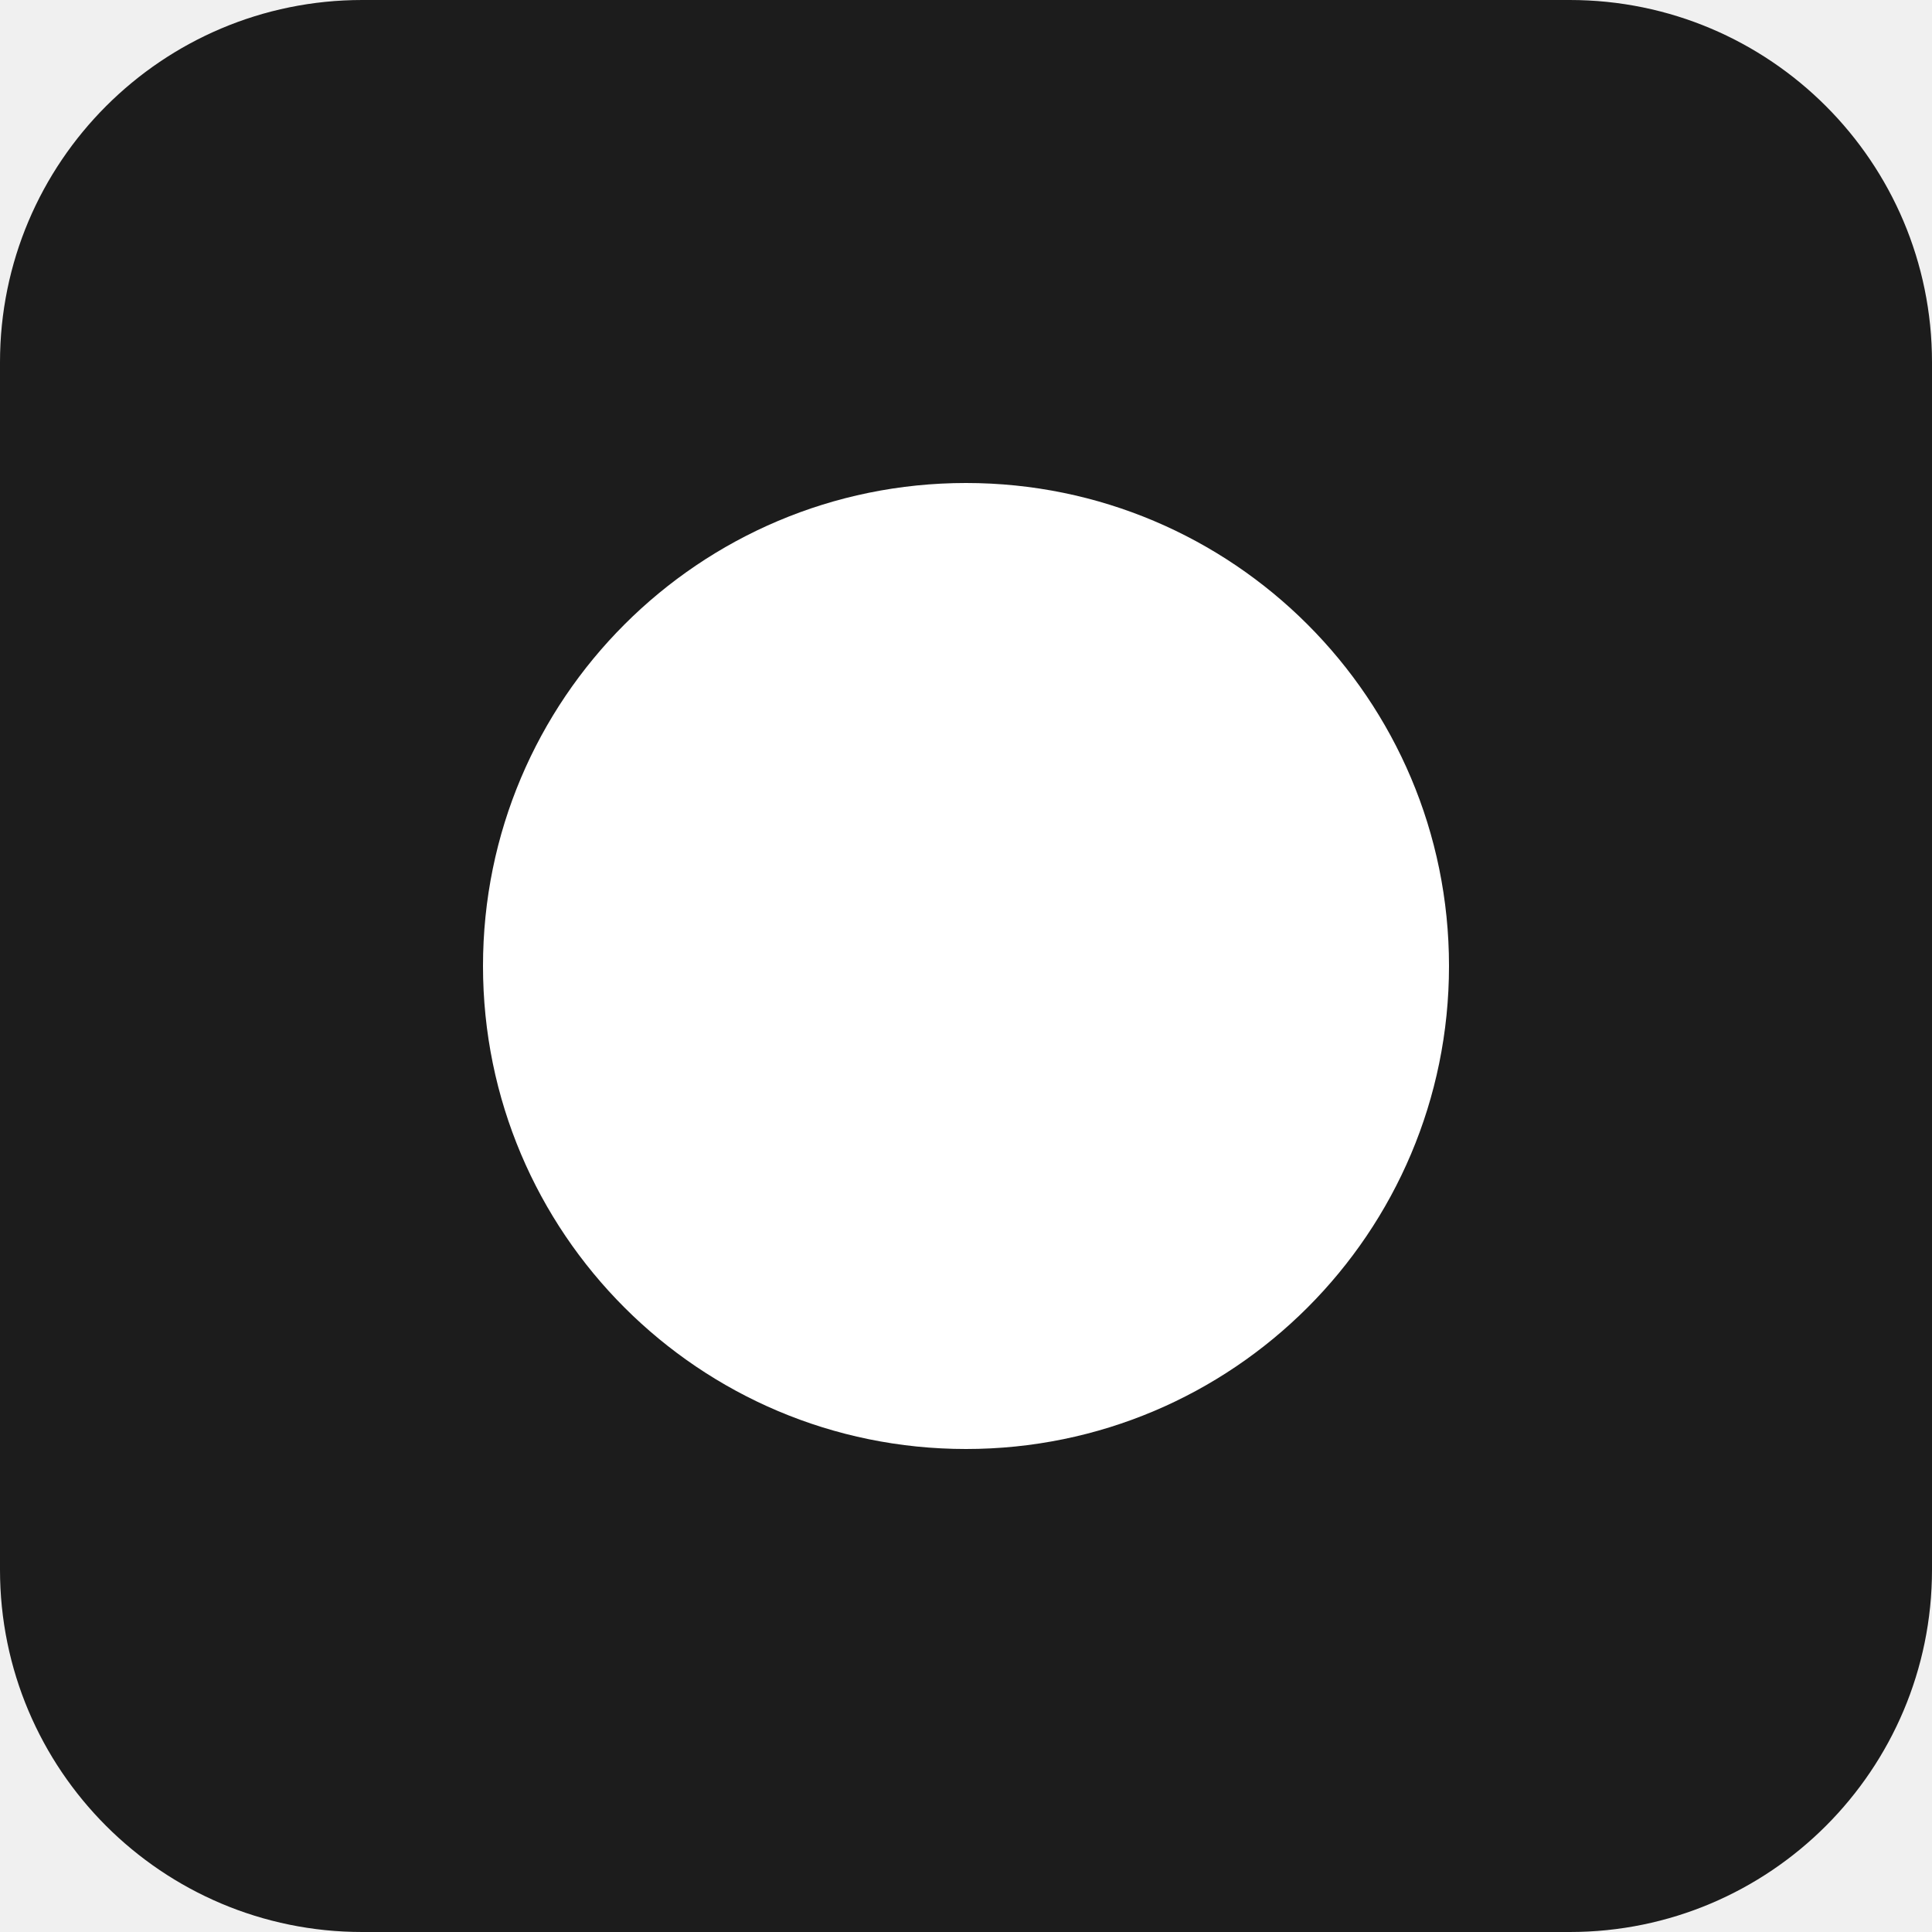
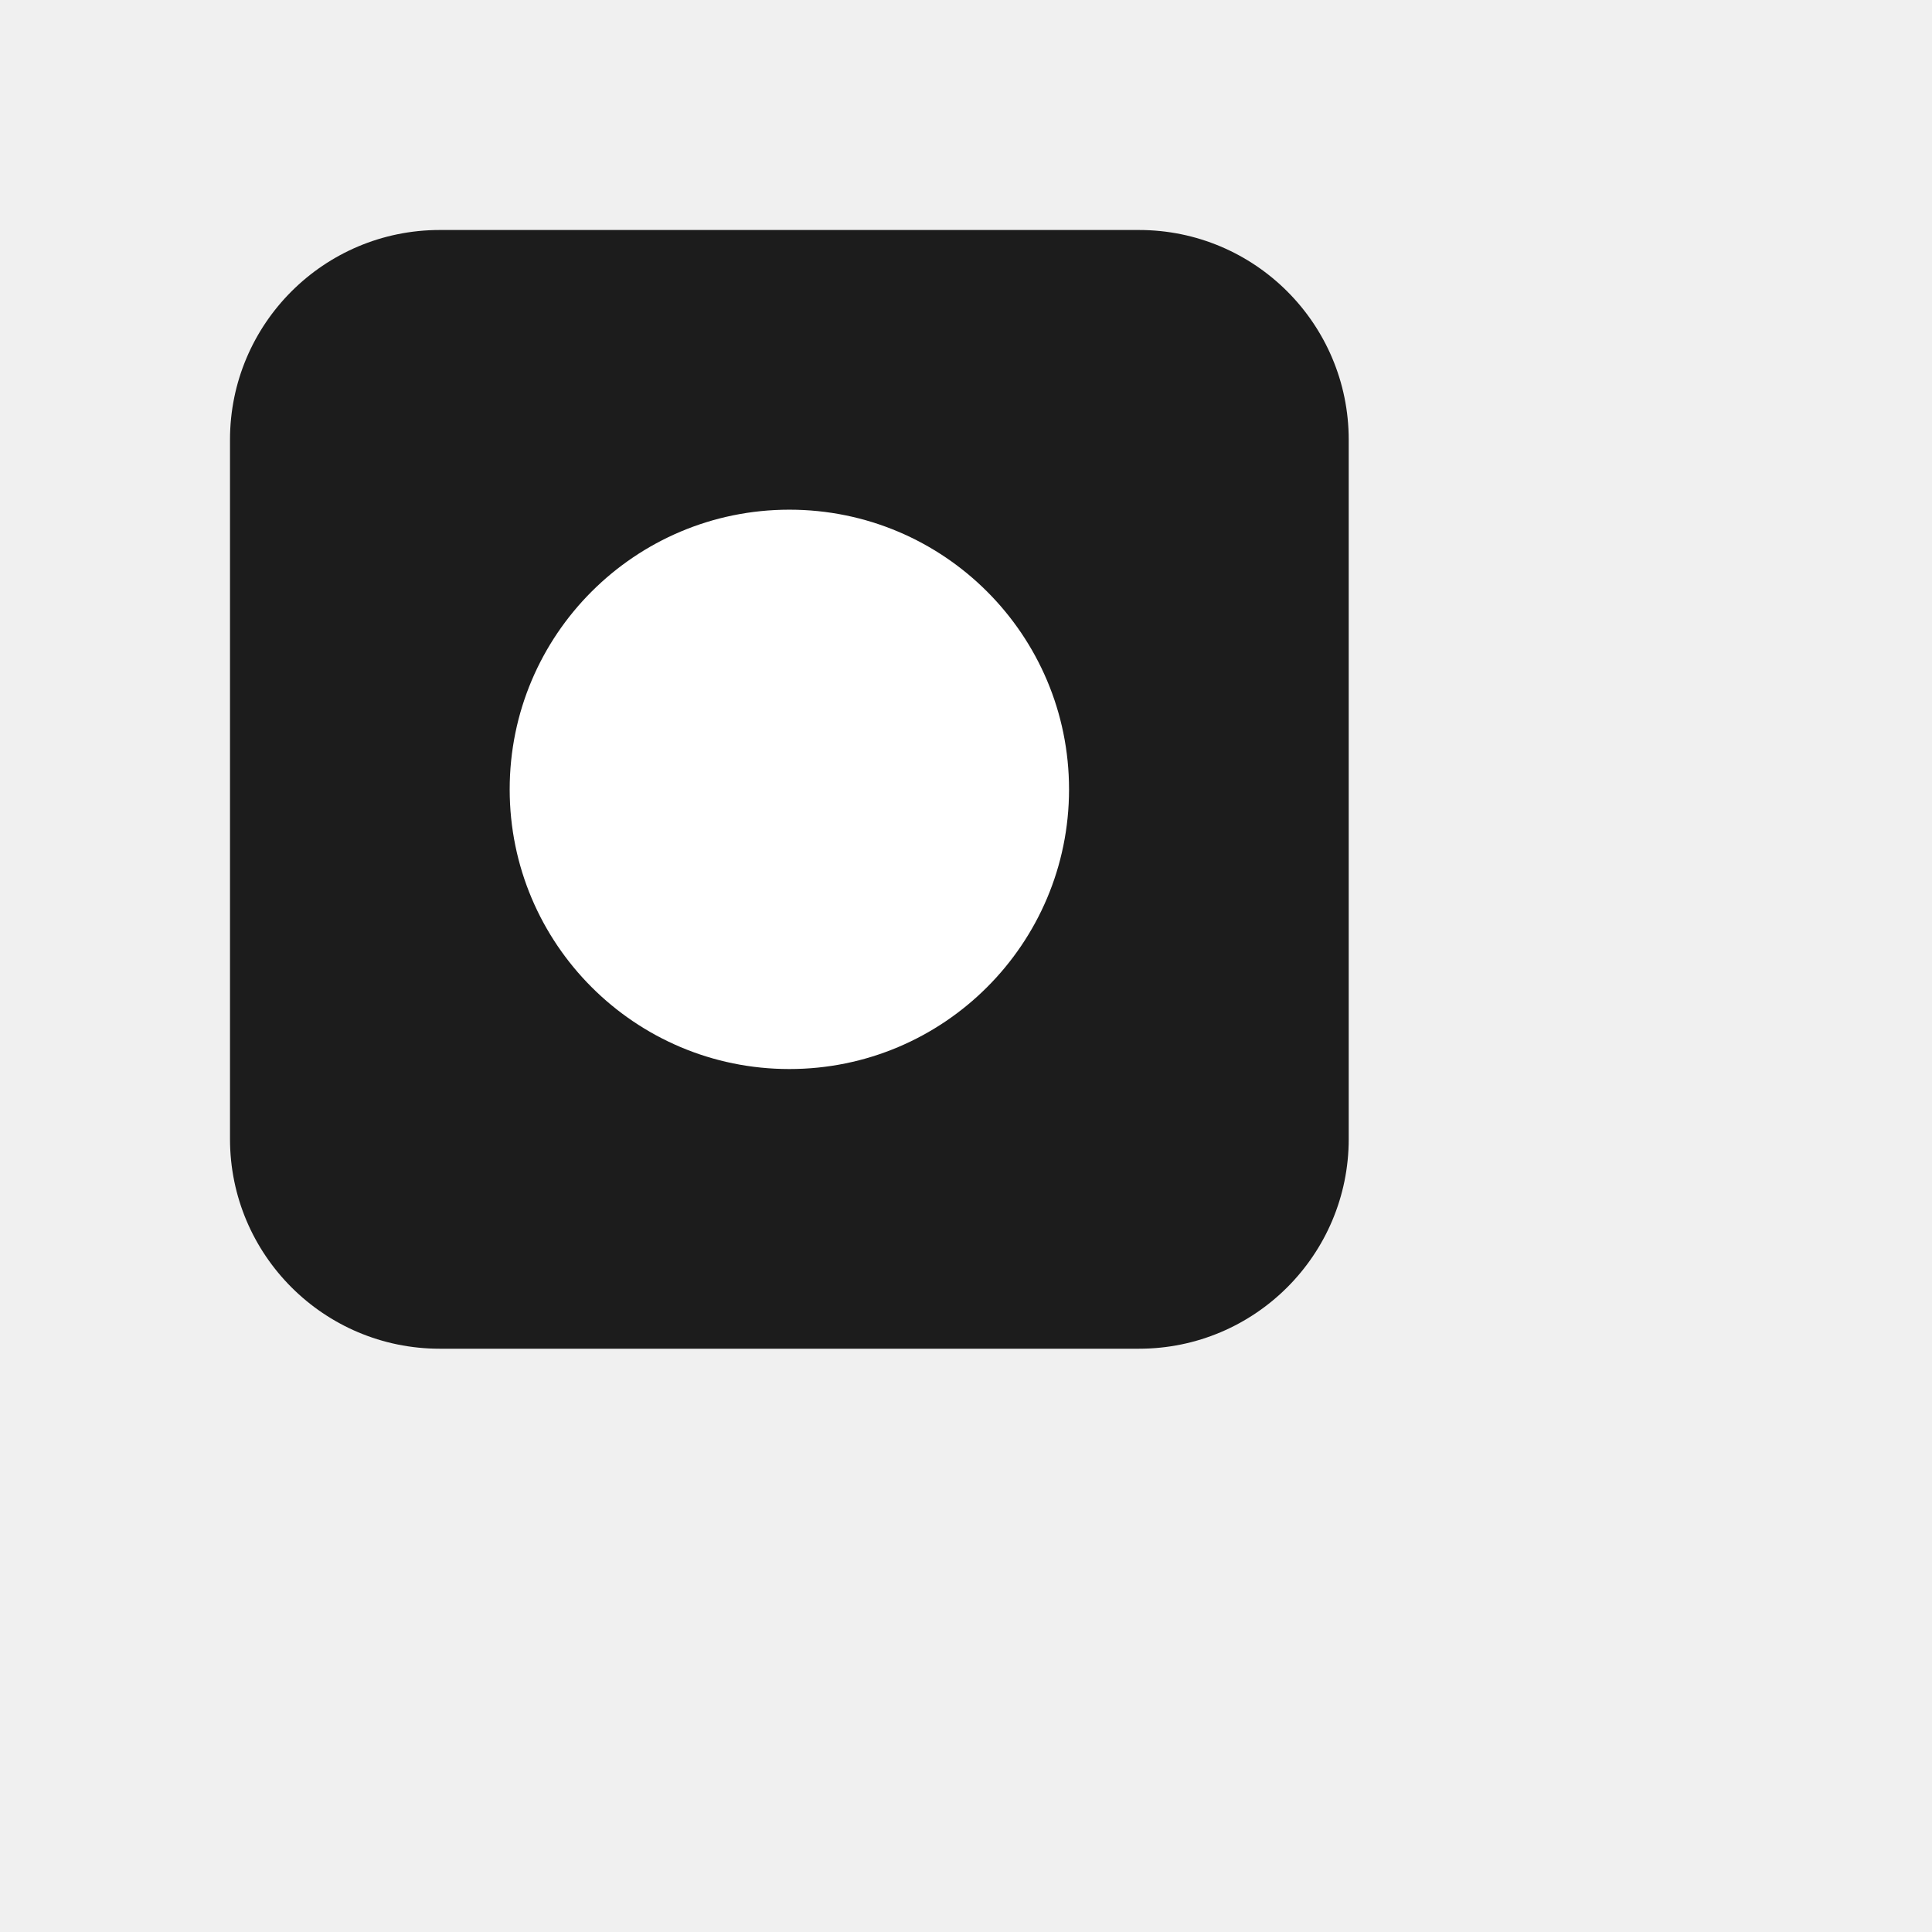
- <svg xmlns="http://www.w3.org/2000/svg" width="64" height="64" viewBox="0 0 64 64">
-   <rect x="0" y="0" width="64" height="64" rx="12" ry="12" fill="#1C1C1C" />
-   <circle cx="32" cy="32" r="16" fill="#FFFFFF" />
+ <svg xmlns="http://www.w3.org/2000/svg" width="64" height="64" viewBox="0 0 84 84">
+   <g transform="translate(10 10) scale(0.76)">
+     <rect x="0" y="0" width="64" height="64" rx="12" ry="12" fill="#1C1C1C" />
+     <circle cx="32" cy="32" r="16" fill="#FFFFFF" />
+   </g>
</svg>
